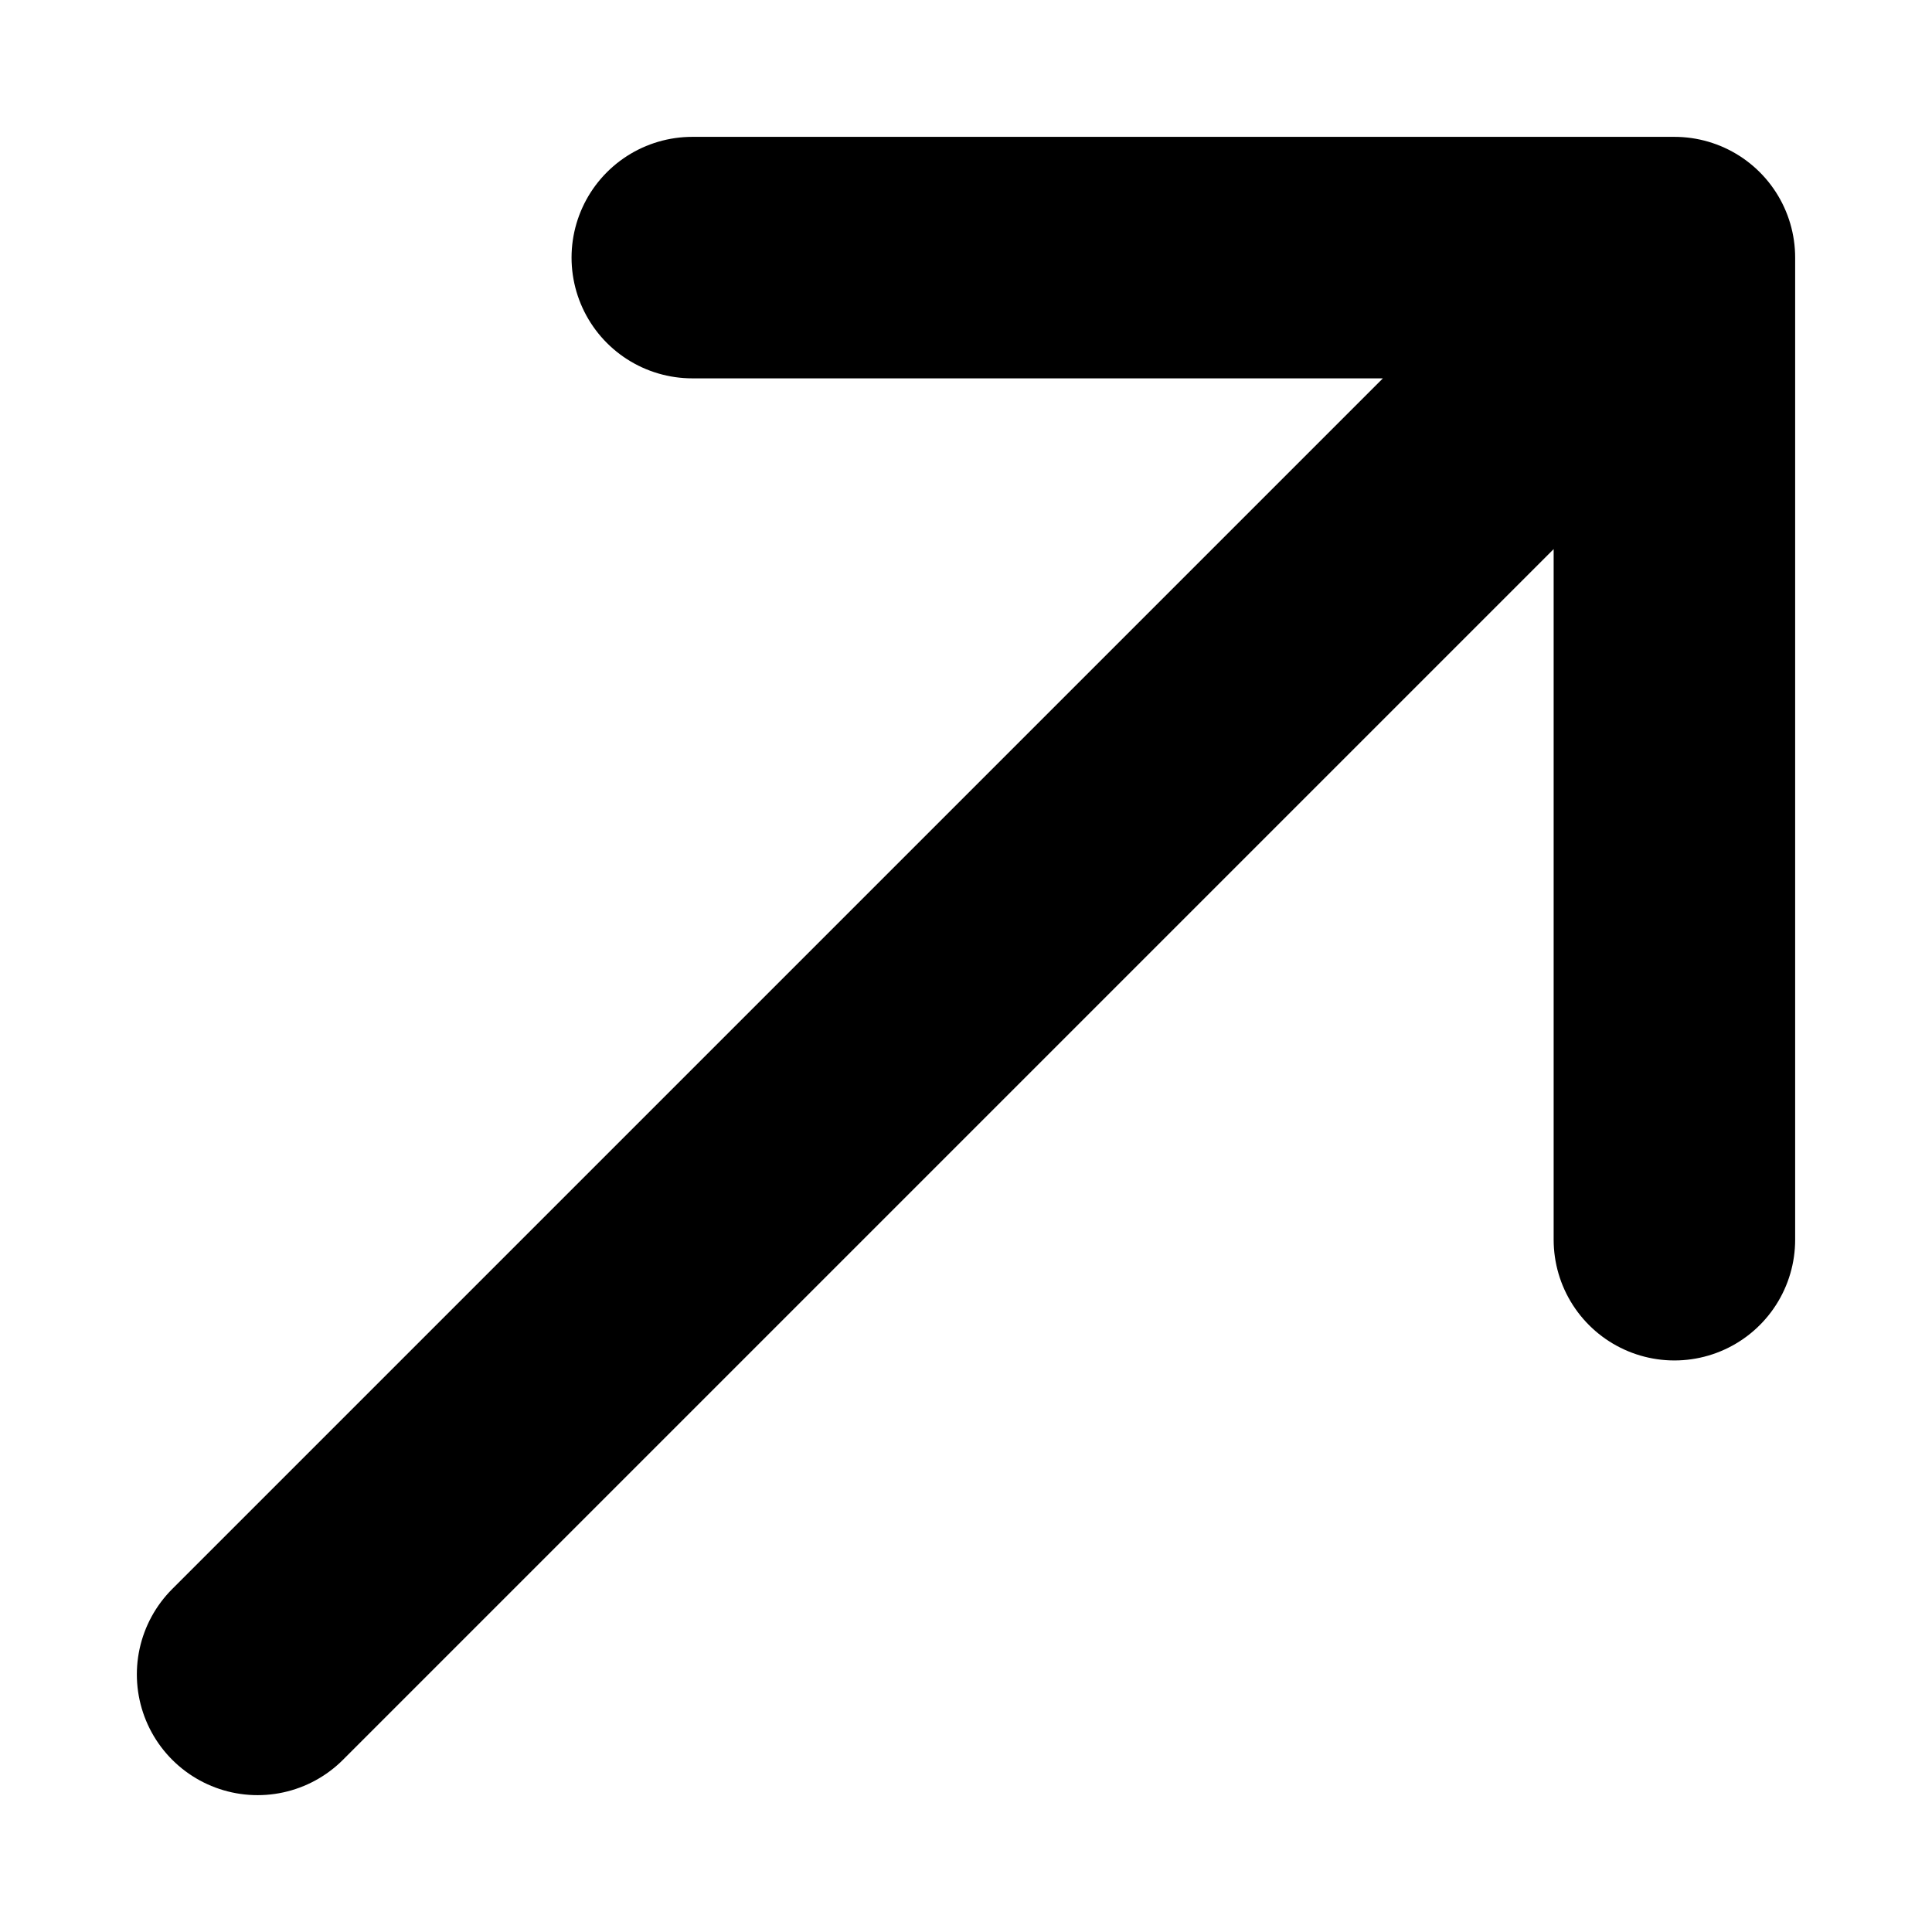
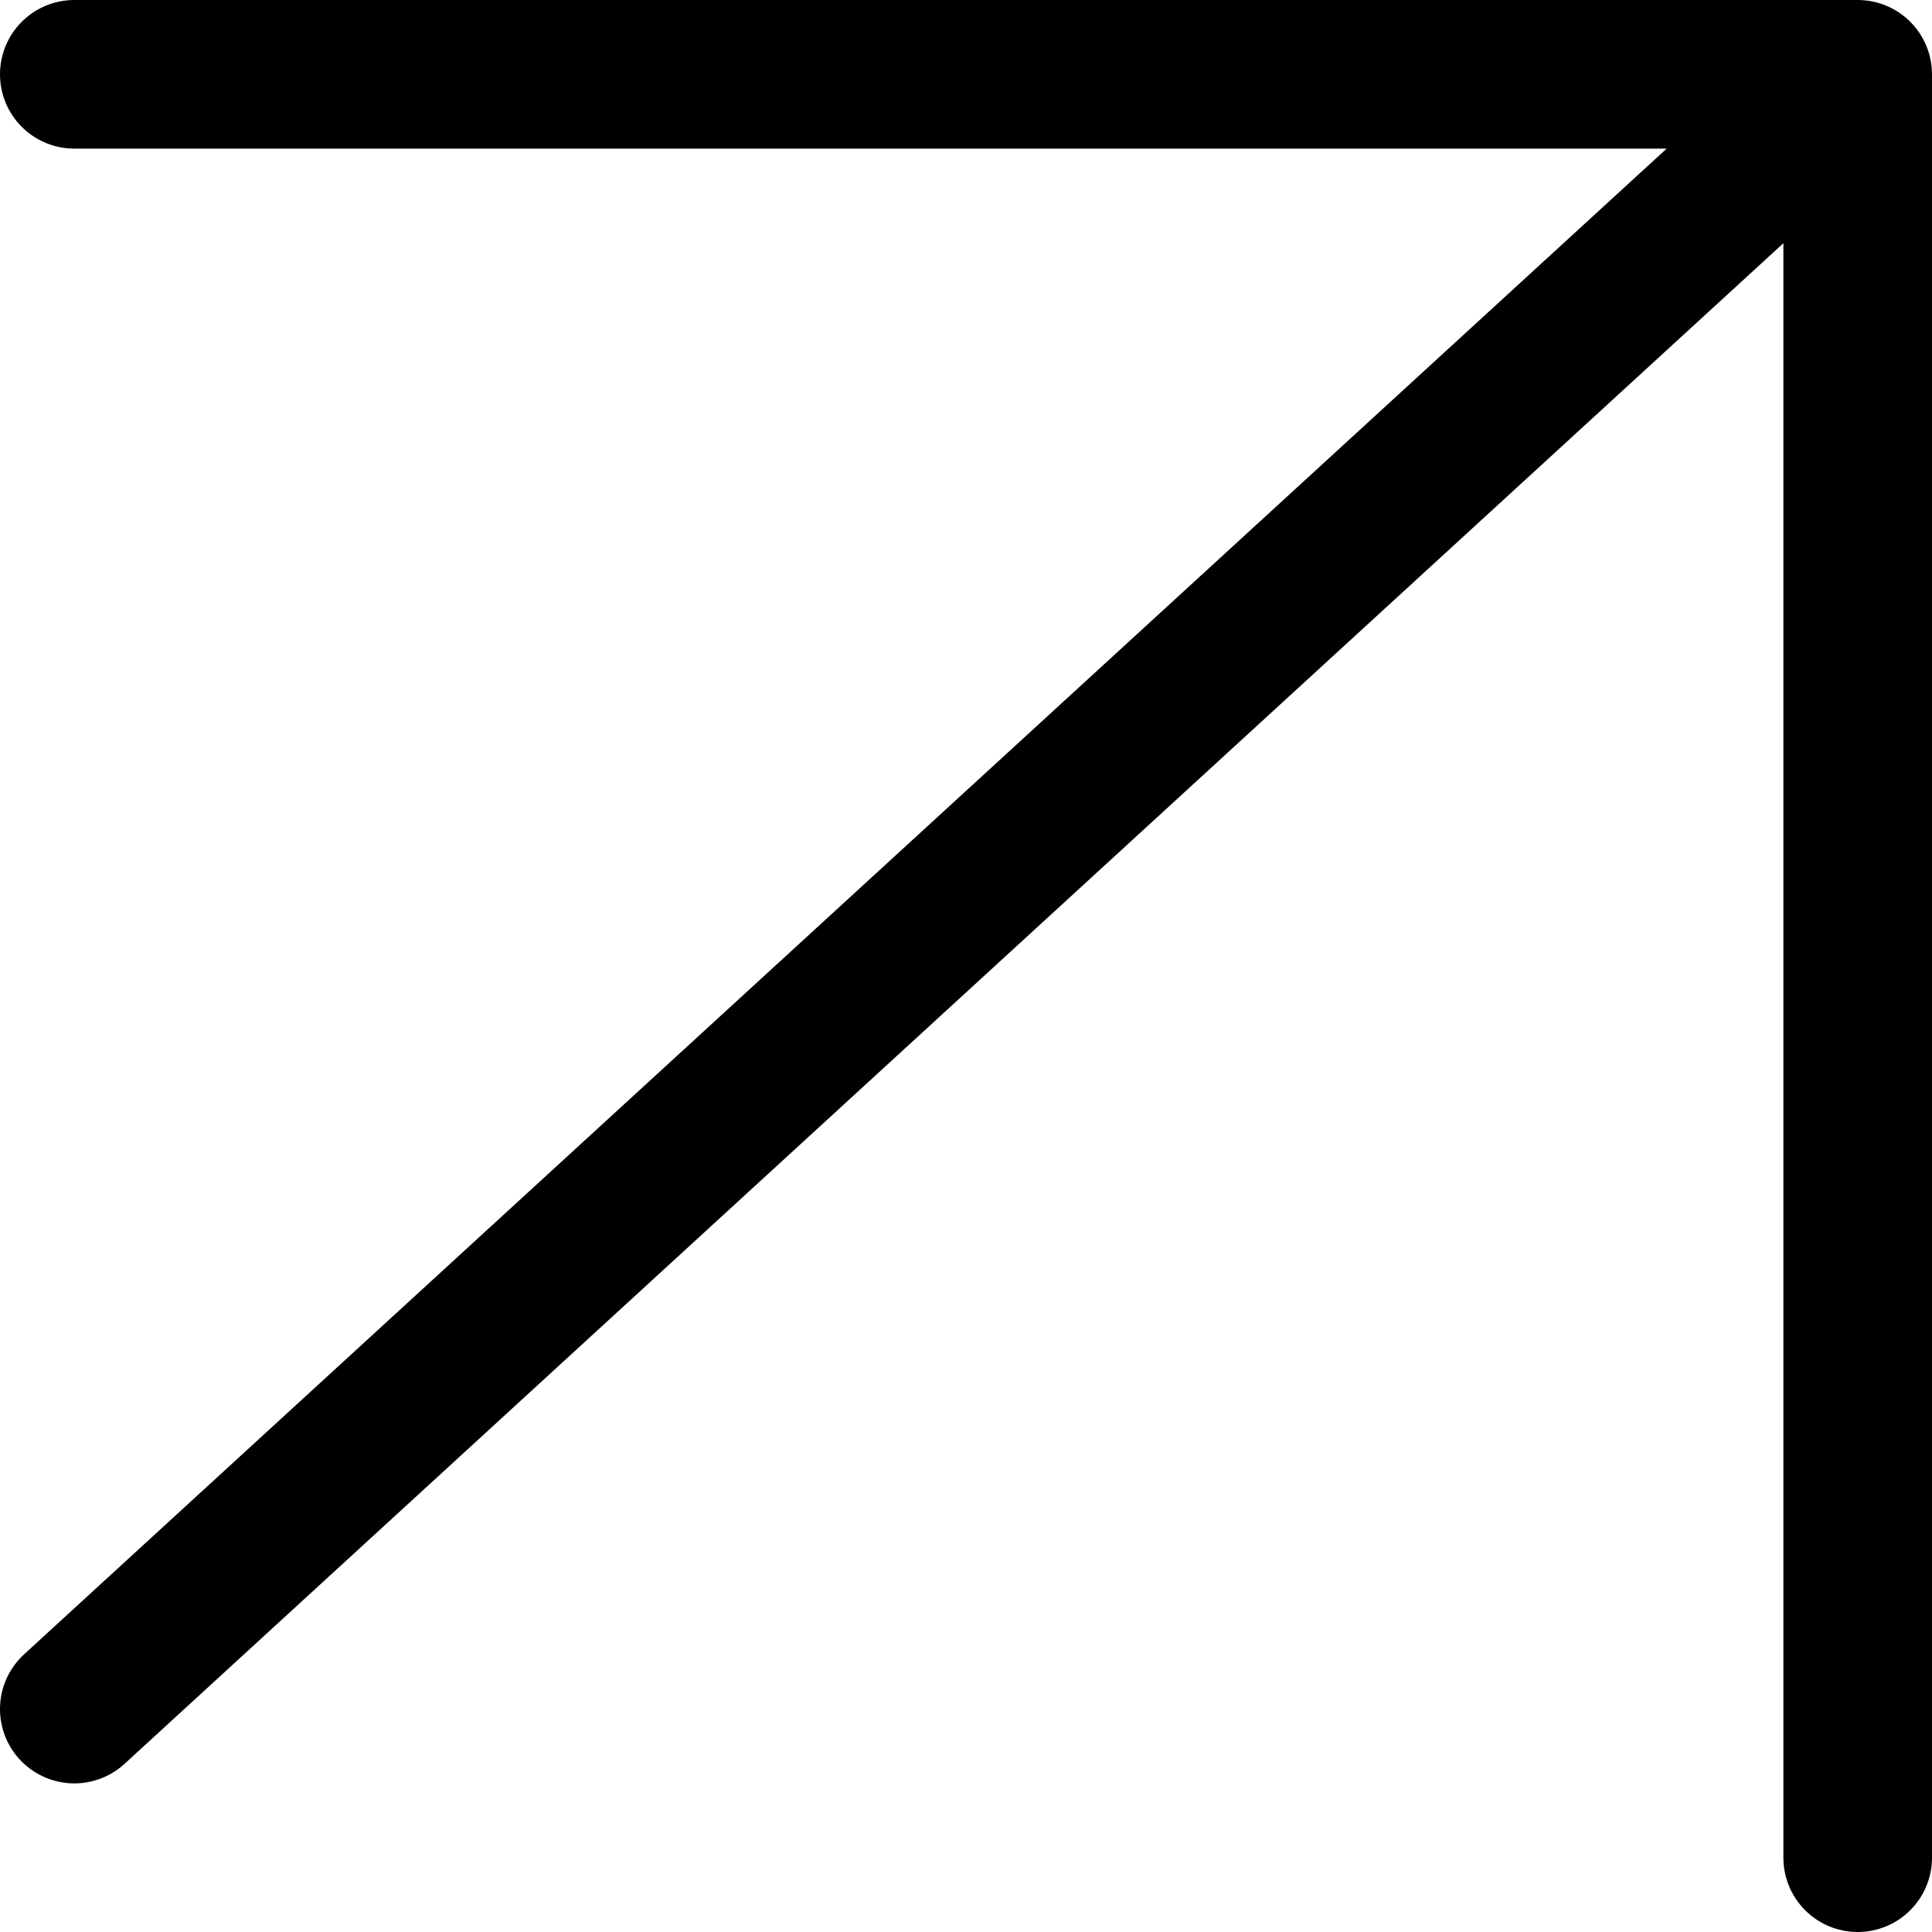
- <svg xmlns="http://www.w3.org/2000/svg" width="12" height="12" viewBox="0 0 12 12" fill="none">
-   <path d="M1.6 10.4L10.4 1.6M10.4 1.6H4.3M10.4 1.6V7.7" stroke="currentColor" stroke-width="1.5" stroke-linecap="round" stroke-linejoin="round" />
+ <svg xmlns="http://www.w3.org/2000/svg" width="13" height="13" viewBox="0 0 13 13" fill="none">
+   <path d="M0.5 11.5L12.5 0.5M12.5 12.5V0.5H0.5" stroke="currentColor" stroke-linecap="round" stroke-linejoin="round" />
</svg>
